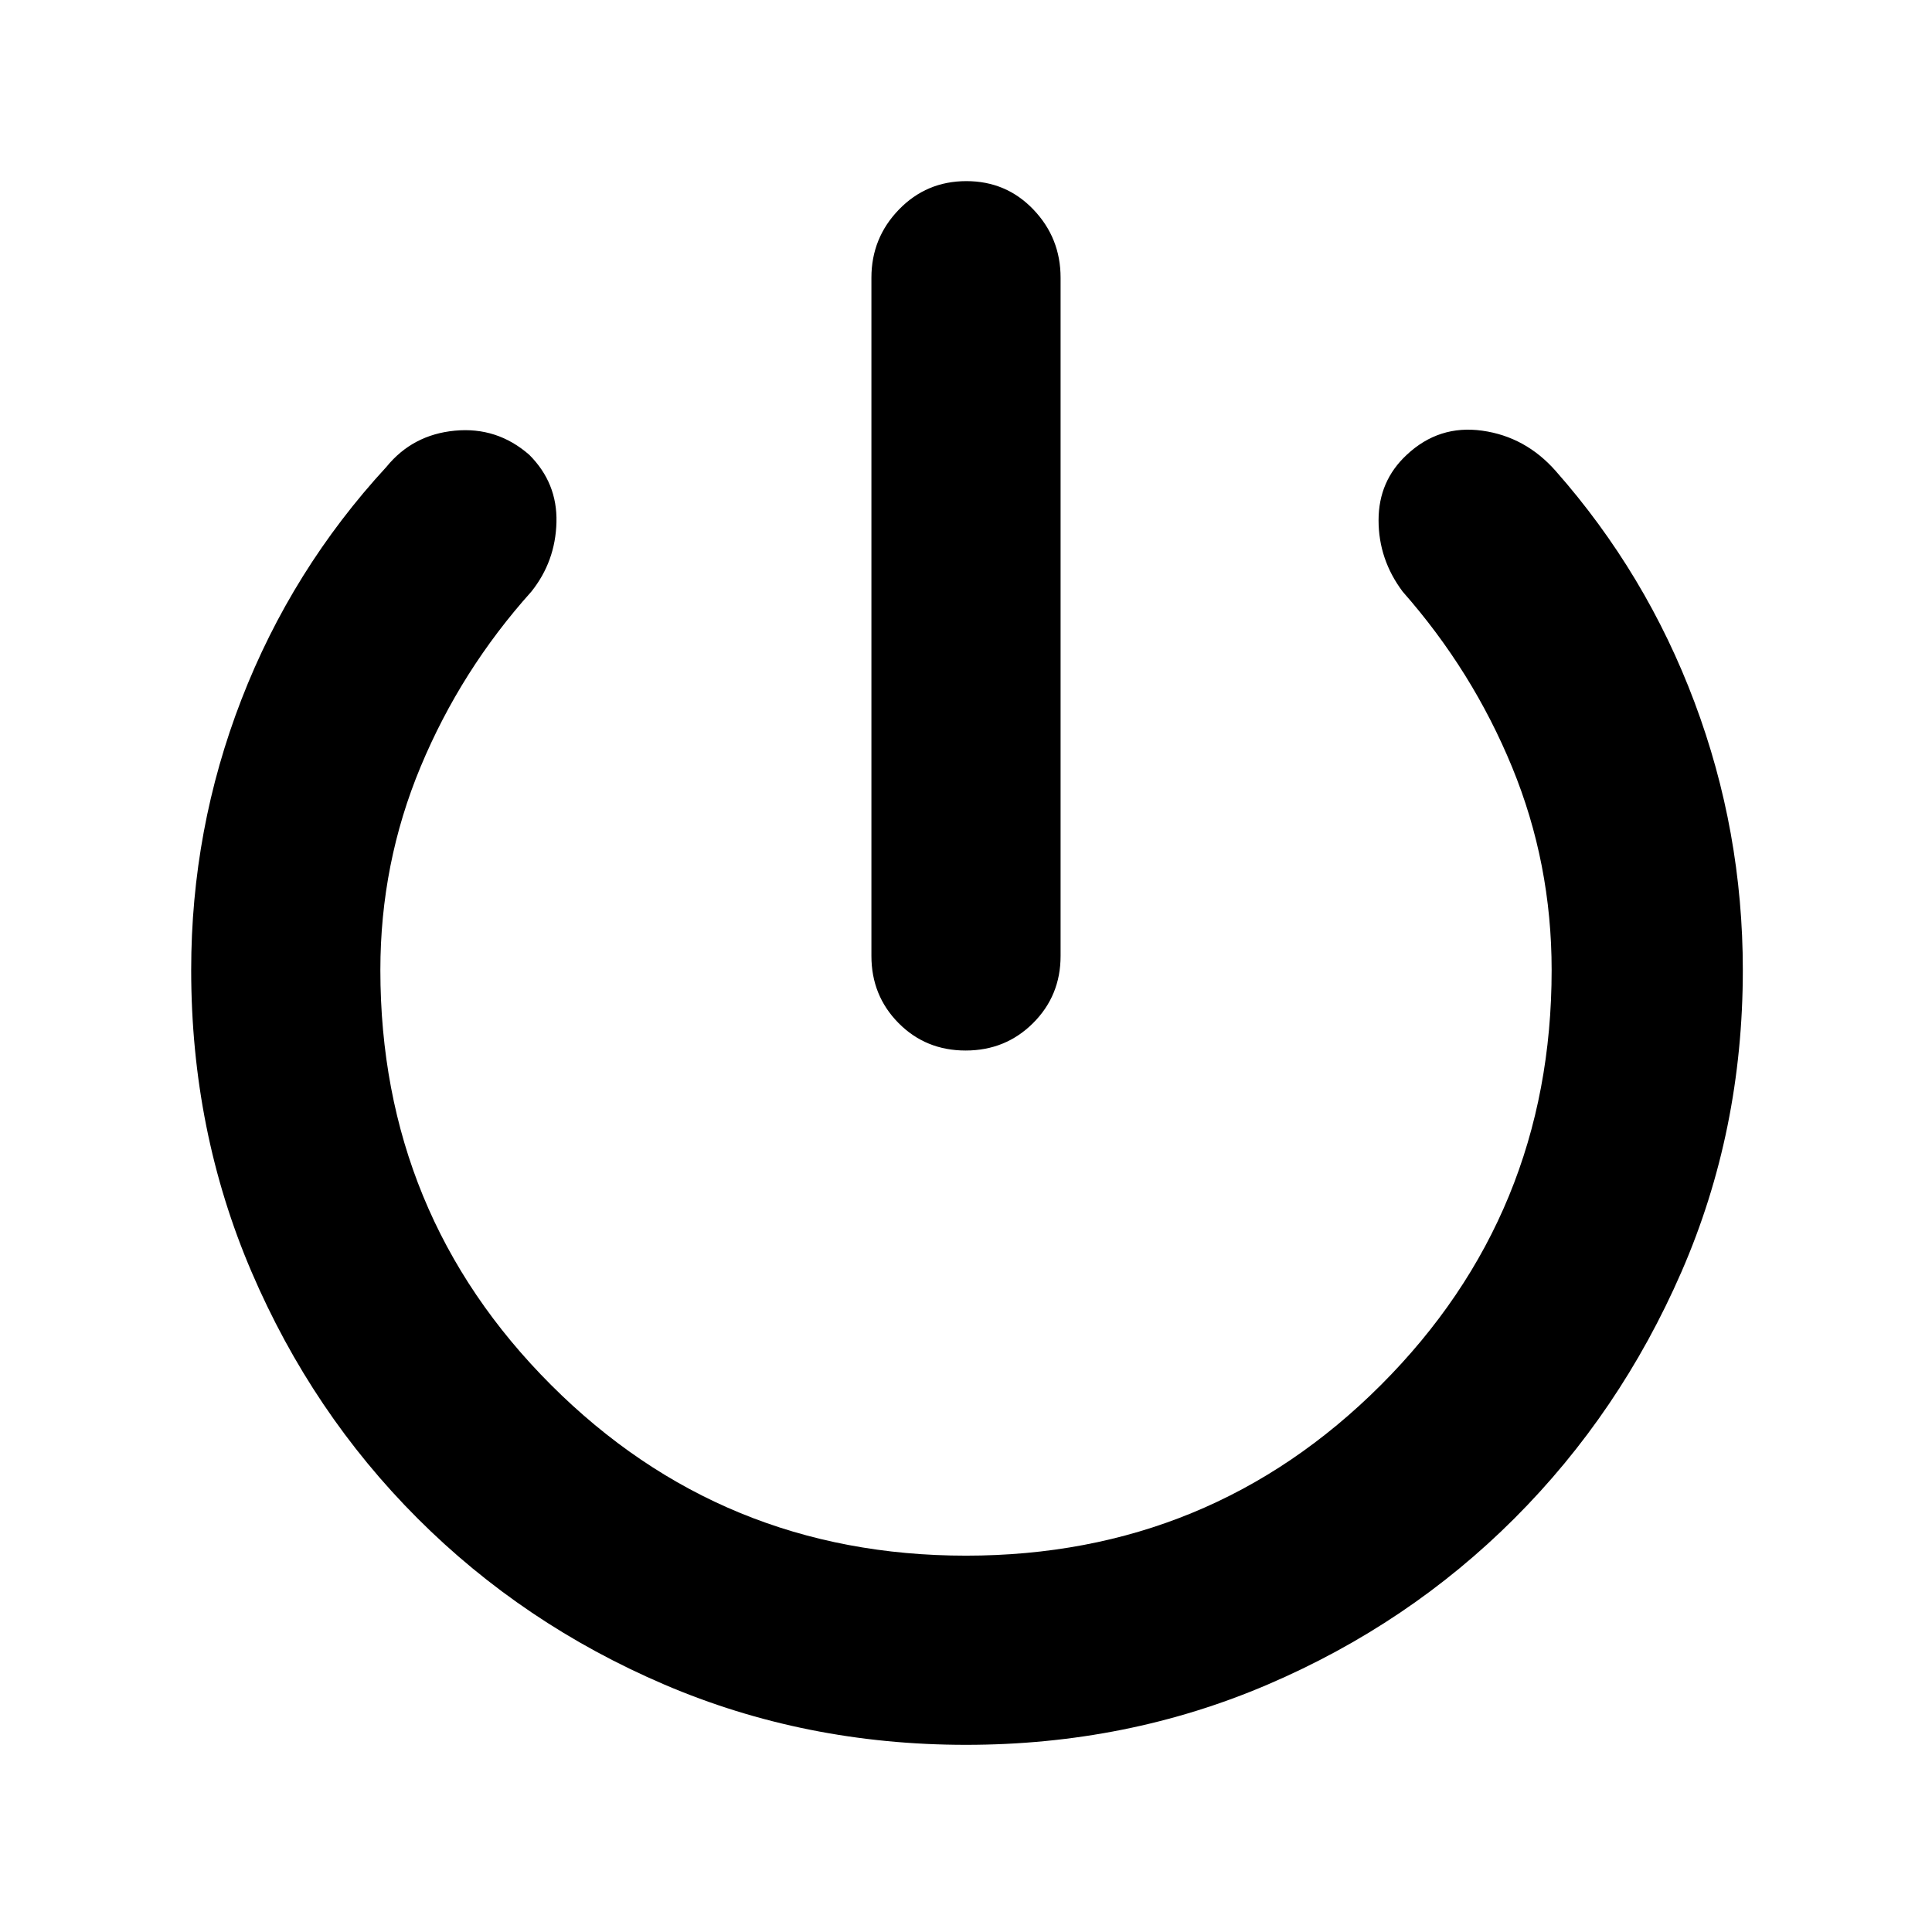
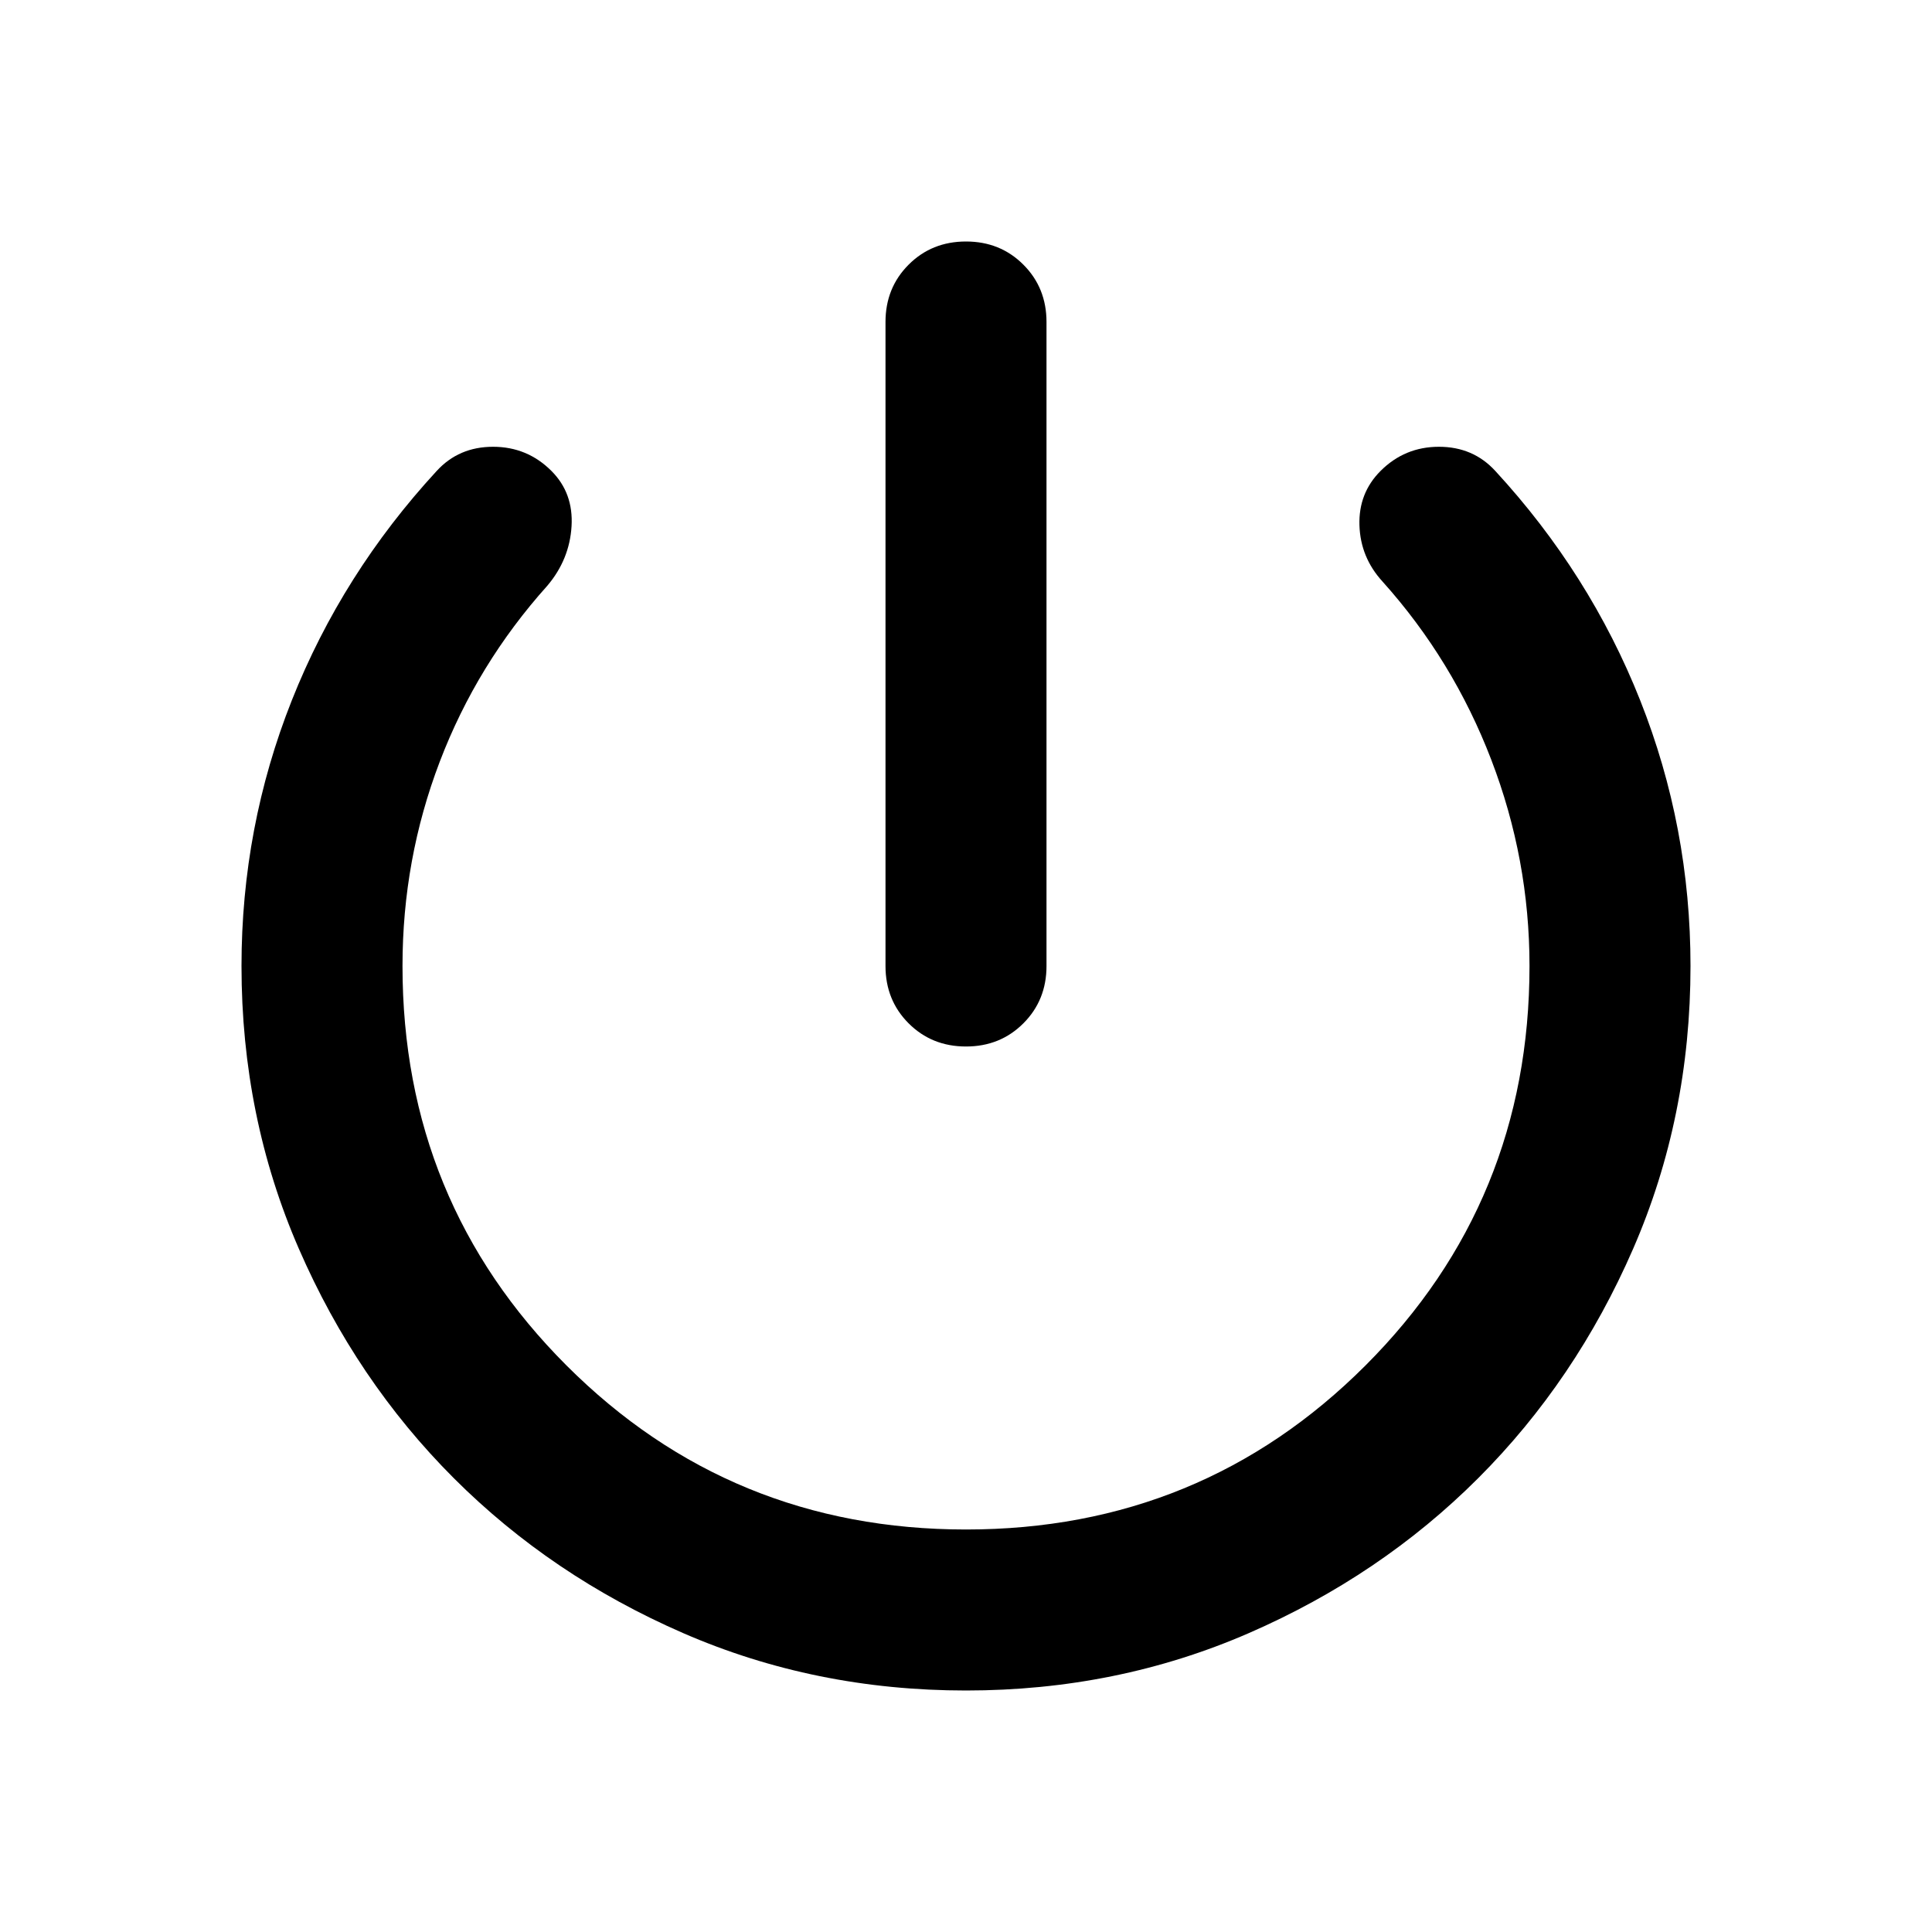
- <svg xmlns="http://www.w3.org/2000/svg" height="48" viewBox="0 96 960 960" width="48">
-   <path d="M479.825 618Q460 618 446.5 604.375 433 590.75 433 571V234q0-19.75 13.675-33.875Q460.351 186 480.175 186 500 186 513.5 200.125 527 214.25 527 234v337q0 19.75-13.675 33.375Q499.649 618 479.825 618ZM480 963q-80 0-150-30t-122.5-82.5Q155 798 125 728T95 578q0-70 25-134.5T192 328q13-16 34-18t37 12q14 14 13.5 33.5T264 390q-35 39-55 87t-20 101q0 121.357 84.821 206.179Q358.643 869 480 869t206.179-84.821Q771 699.357 771 578q0-53-19.644-100.804Q731.712 429.391 697 390q-12-16-12-35.5t14-32.5q16-15 37.5-12t36.5 20q45 51 69 114.969Q866 508.938 866 578q0 80-30.5 150t-83 122.5Q700 903 630 933t-150 30Z" />
+ <svg xmlns="http://www.w3.org/2000/svg" height="24" viewBox="0 -960 960 960" width="24">
+   <path d="M480-440q-17 0-28.5-11.5T440-480v-320q0-17 11.5-28.5T480-840q17 0 28.5 11.5T520-800v320q0 17-11.5 28.5T480-440Zm0 320q-75 0-140.5-28.5t-114-77q-48.5-48.5-77-114T120-480q0-69 25-132t72-114q11-12 28-12t29 12q11 11 10 27.5T272-669q-35 39-53.5 87.5T200-480q0 117 81.5 198.5T480-200q117 0 198.5-81.5T760-480q0-53-19-102.5T687-671q-11-12-11.5-28t10.5-27q12-12 29-12t28 12q47 51 72 114t25 132q0 75-28.5 140.5t-77 114q-48.5 48.5-114 77T480-120Z" />
</svg>
